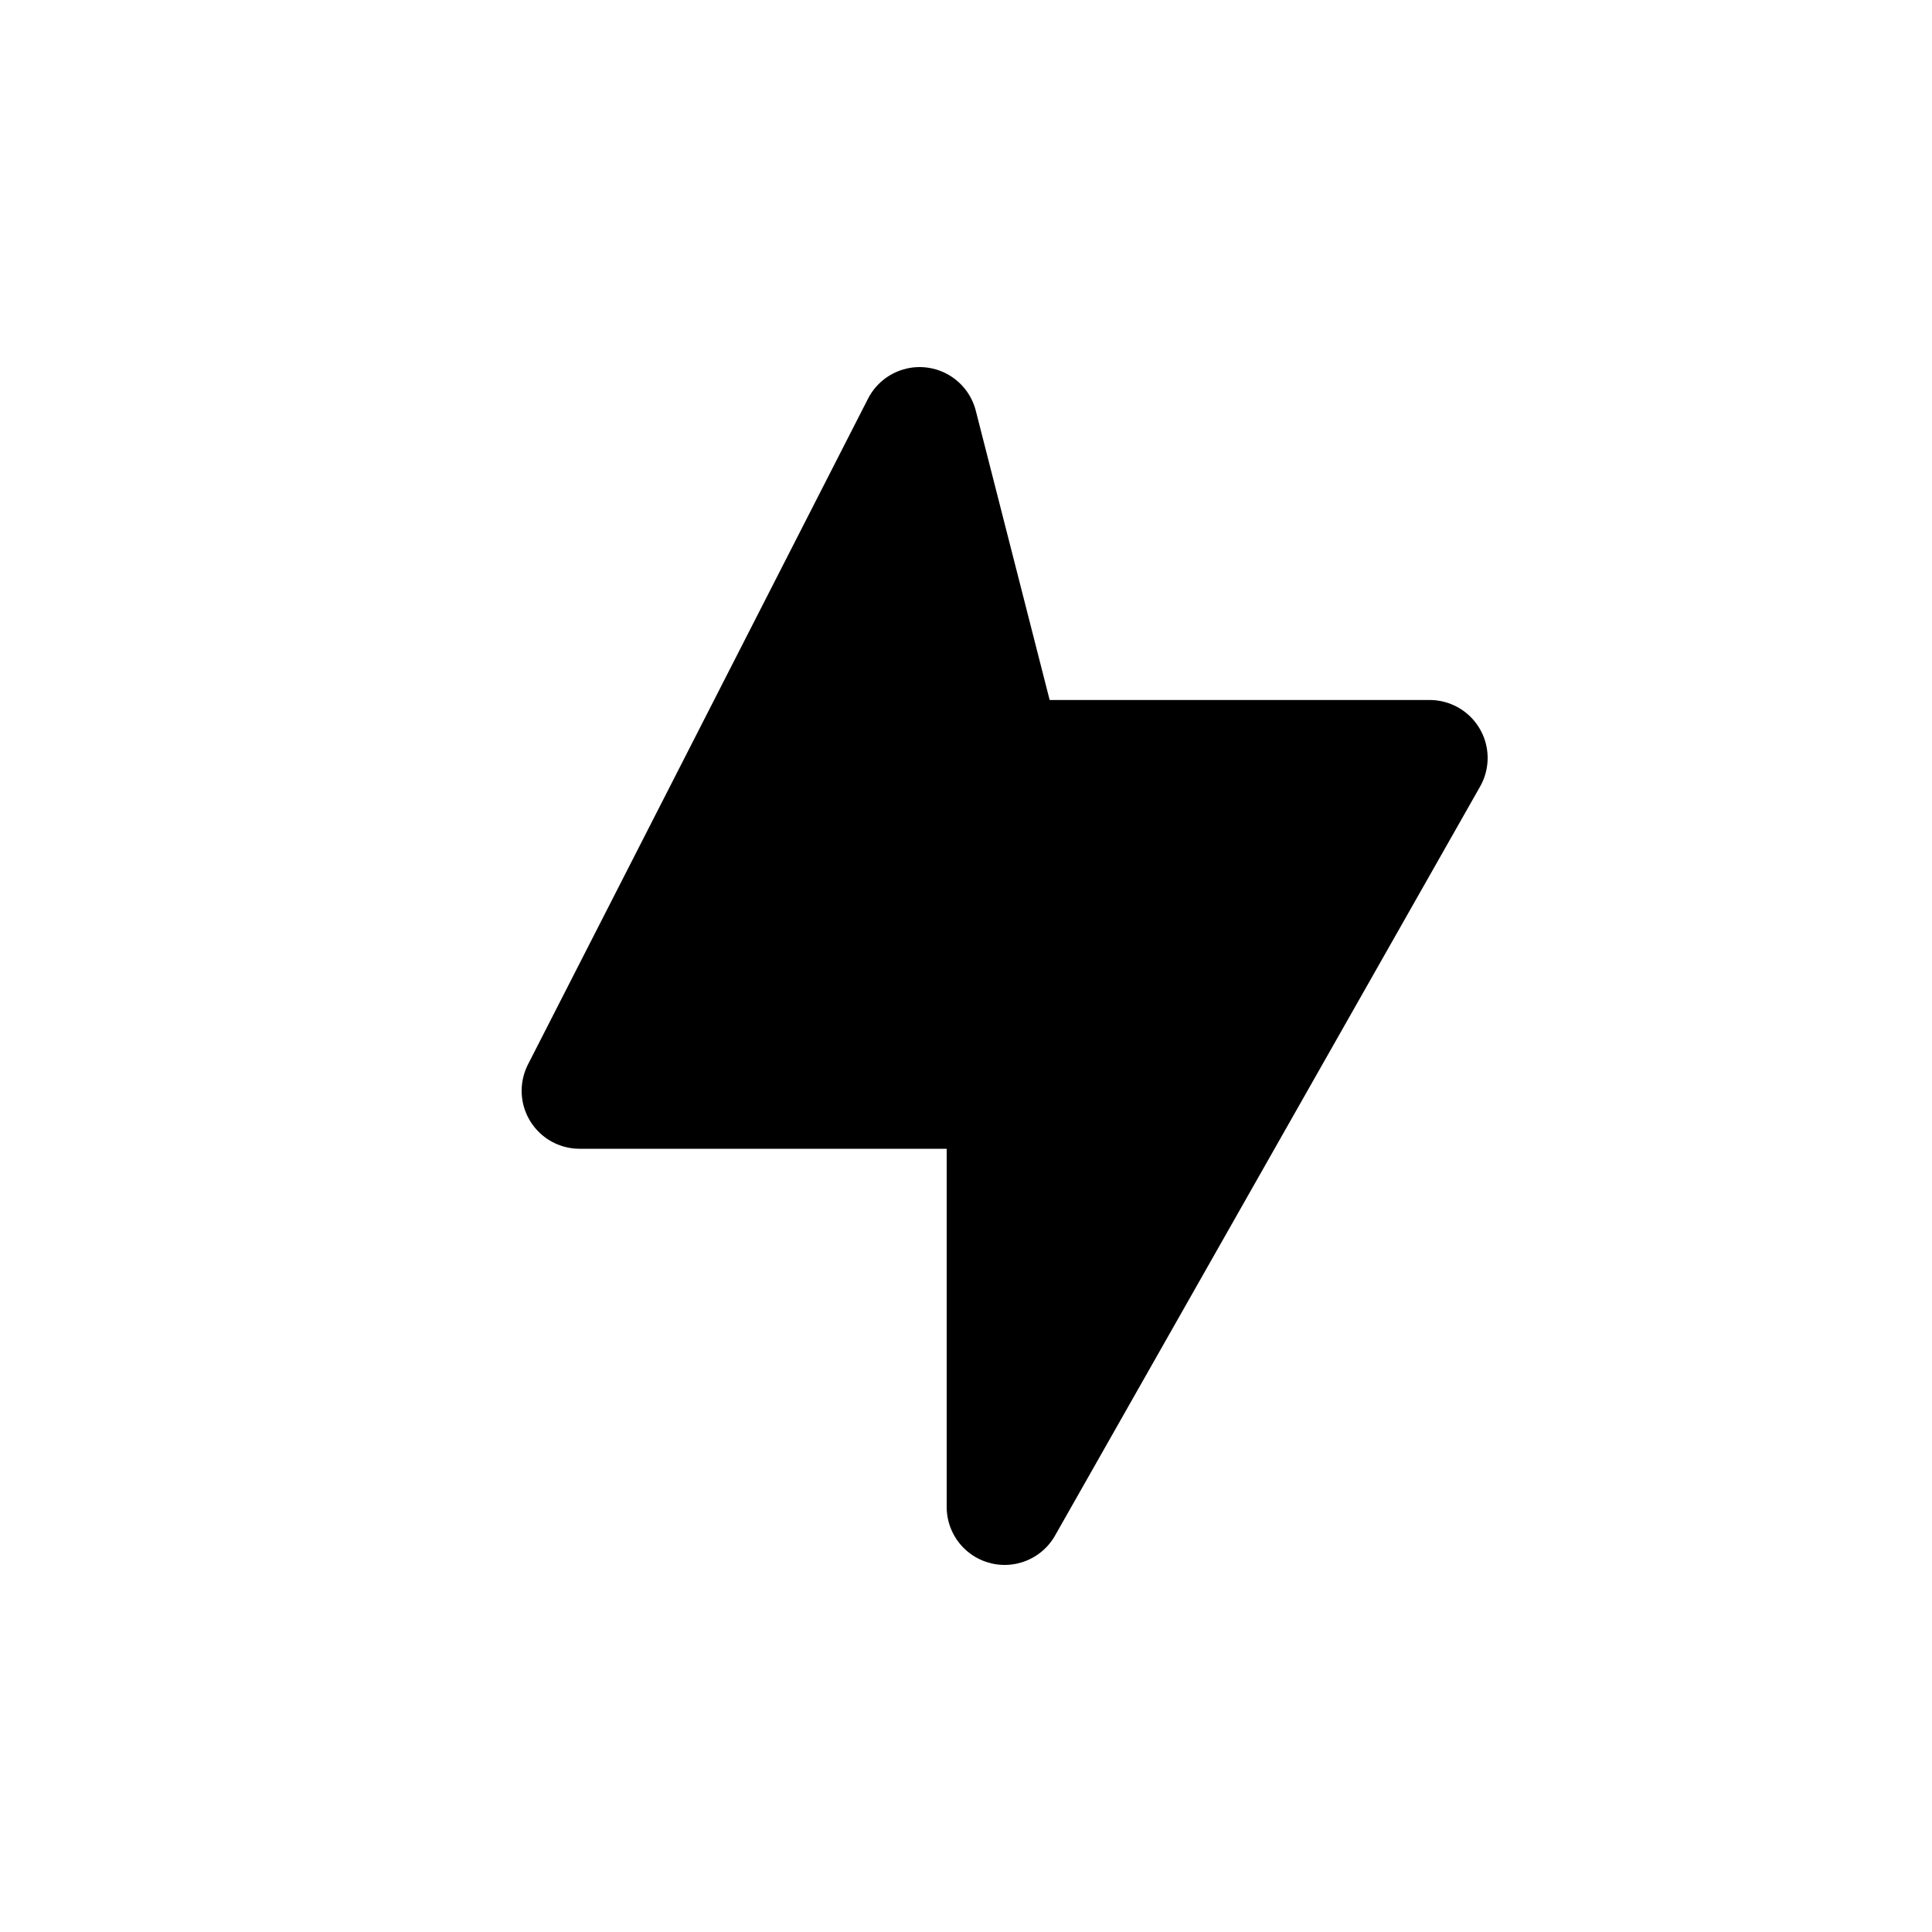
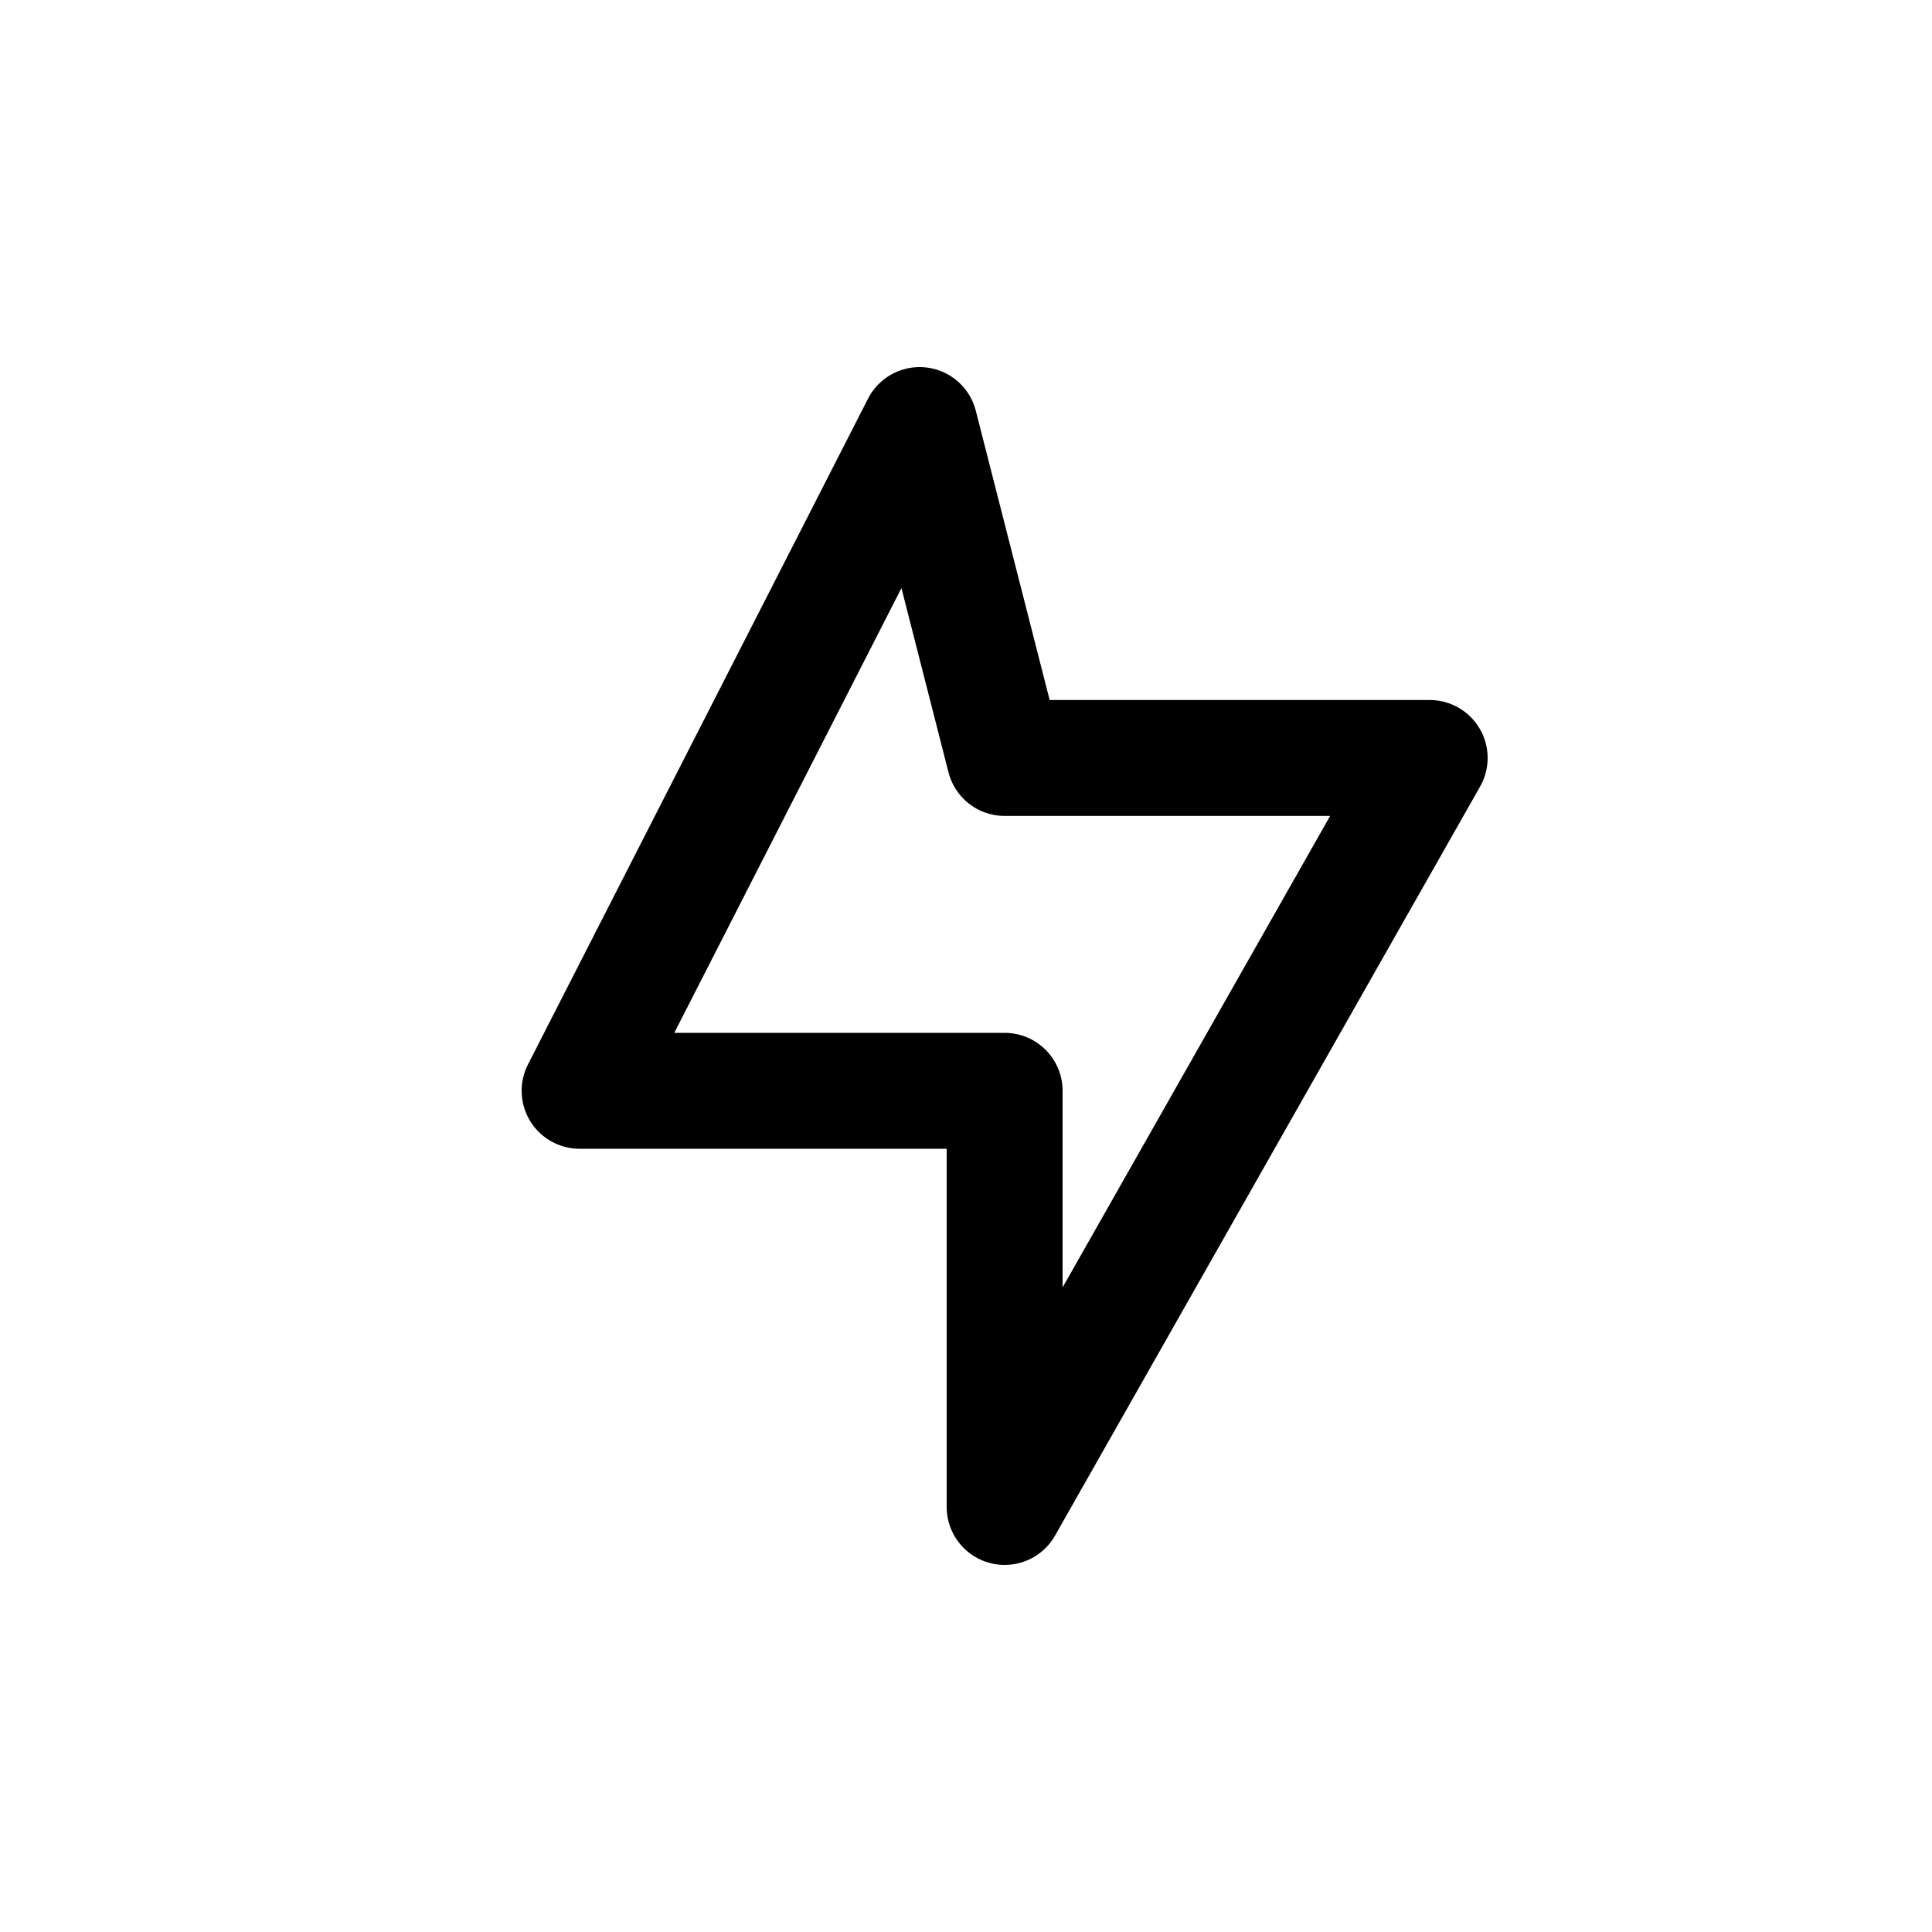
- <svg xmlns="http://www.w3.org/2000/svg" width="800px" height="800px" viewBox="0 -0.5 25 25">
-   <path stroke="currentColor" stroke-width="1.5" stroke-linecap="round" stroke-linejoin="round" clip-rule="evenodd" d="M11.9 5L7.5 13.615H13V19L18.5 9.308H13L11.9 5Z" />
+ <svg xmlns="http://www.w3.org/2000/svg" width="100%" height="100%" viewBox="0 -0.5 25 25">
+   <path stroke="currentColor" fill="none" stroke-width="1.5" stroke-linecap="round" stroke-linejoin="round" clip-rule="evenodd" d="M11.9 5L7.5 13.615H13V19L18.5 9.308H13L11.9 5Z" />
</svg>
